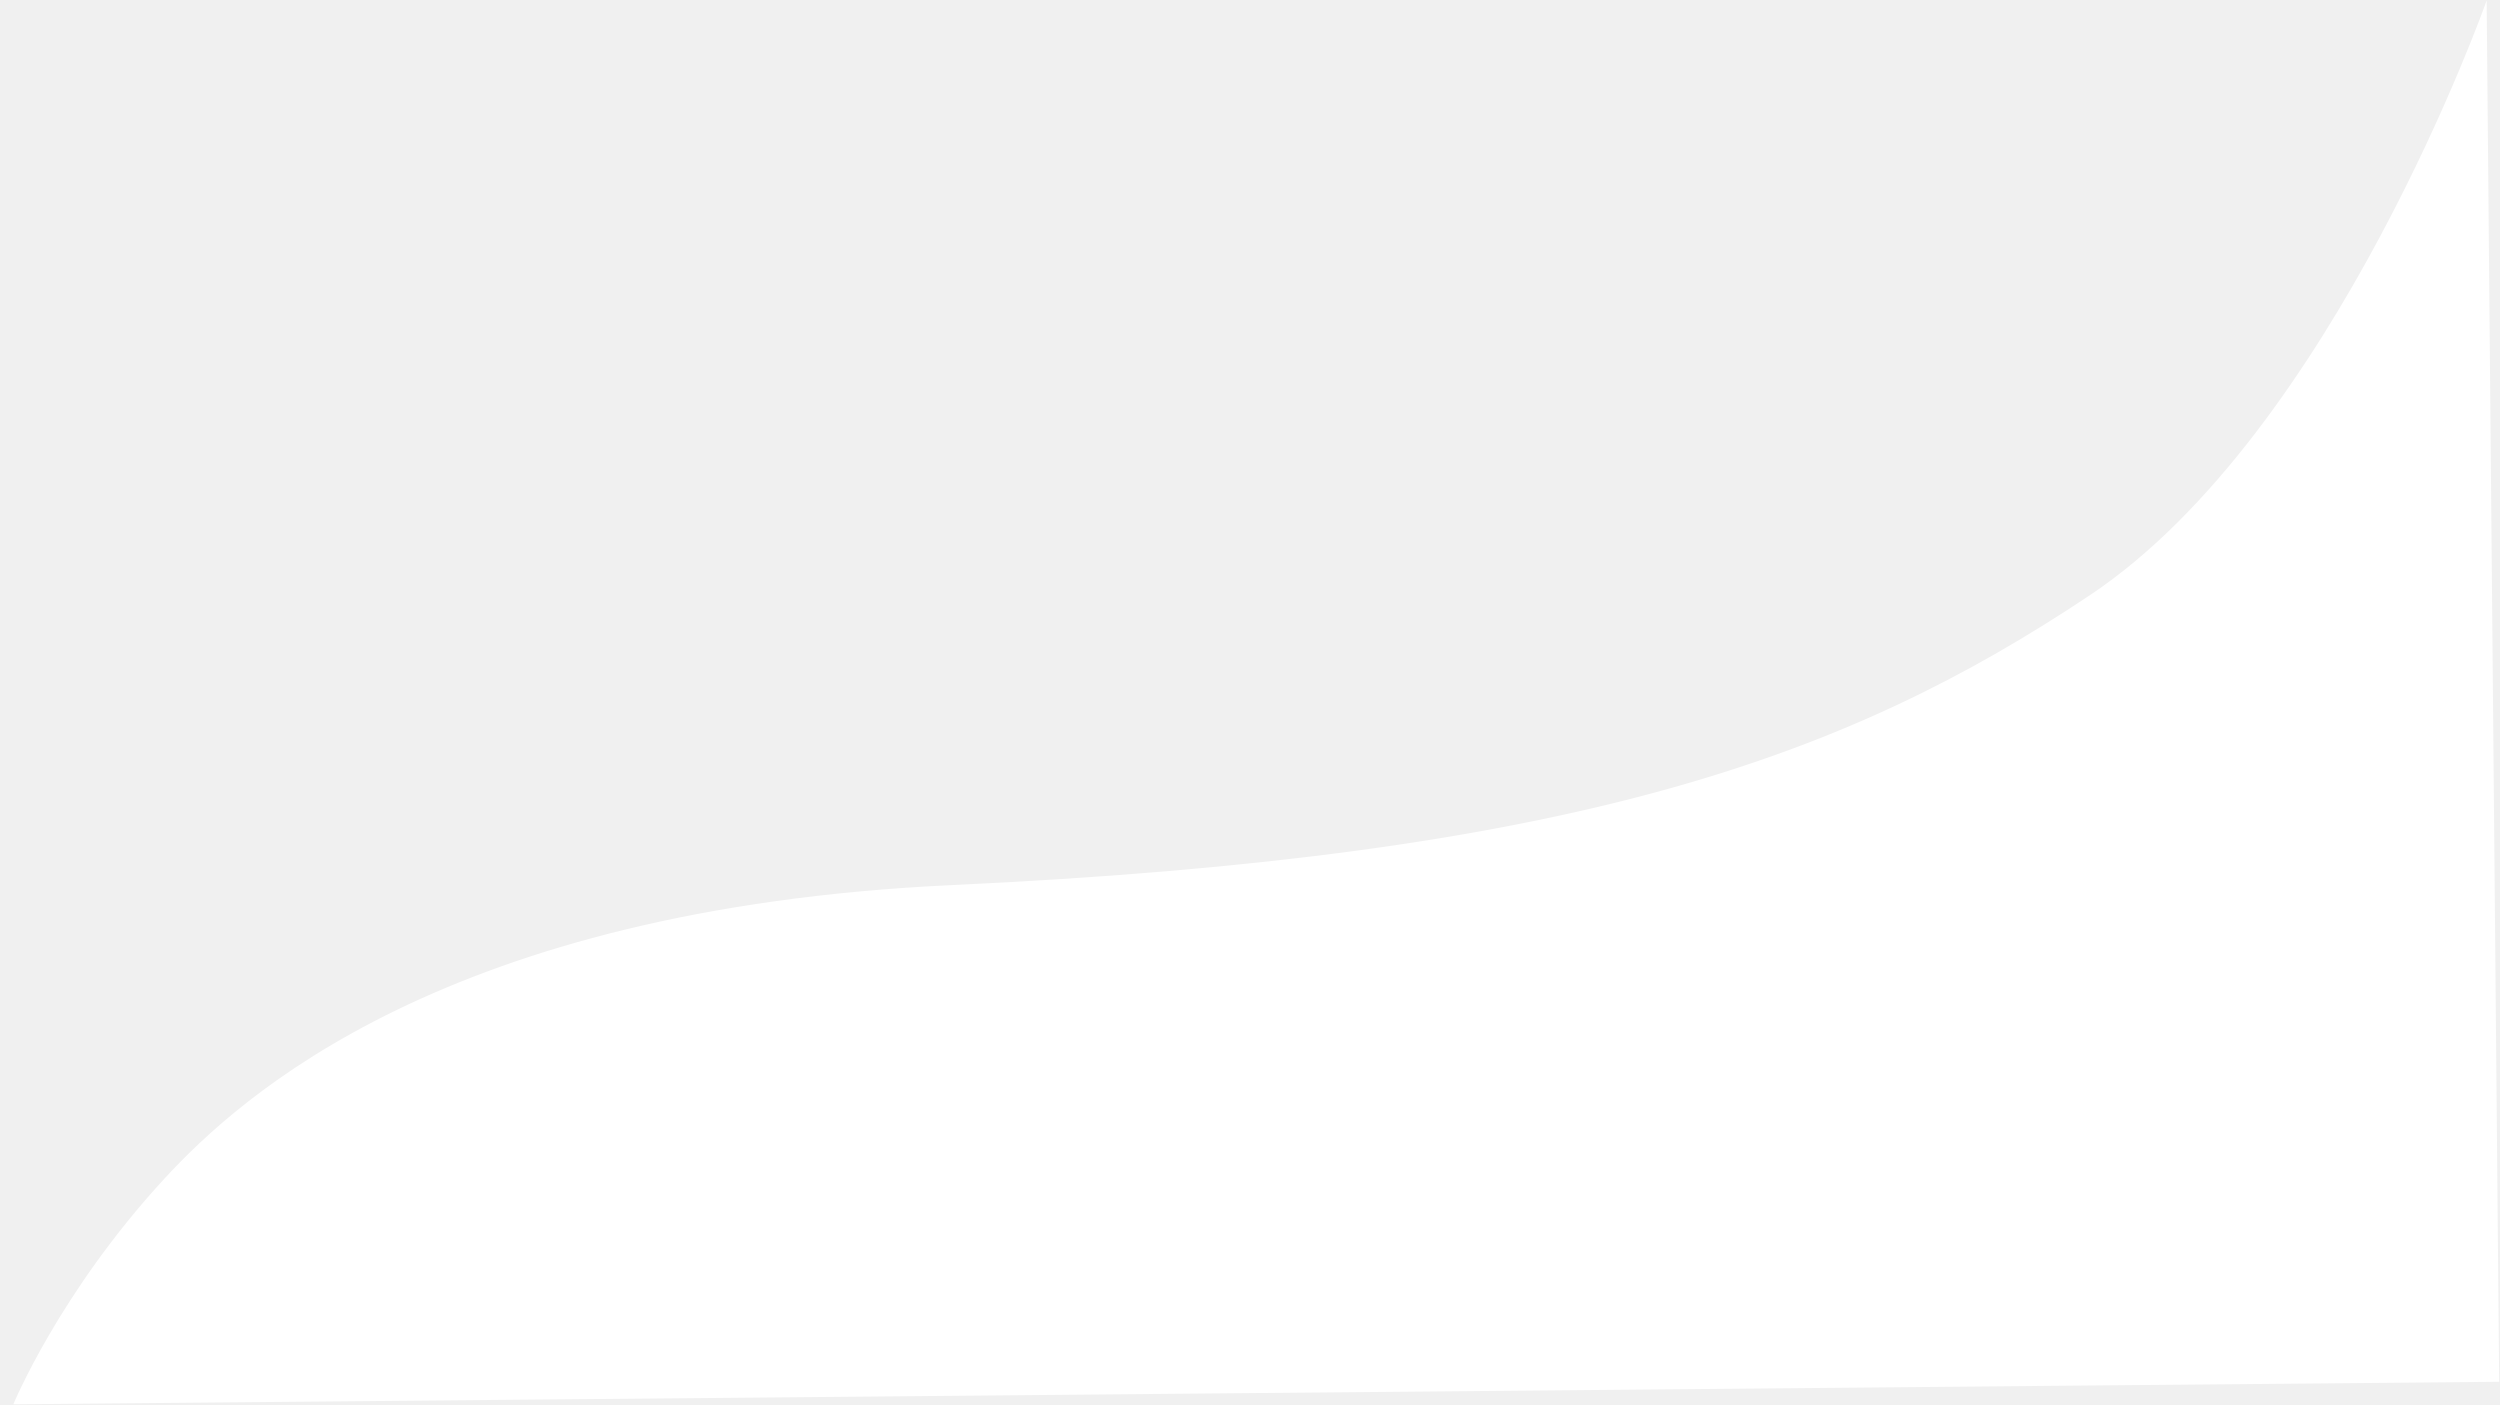
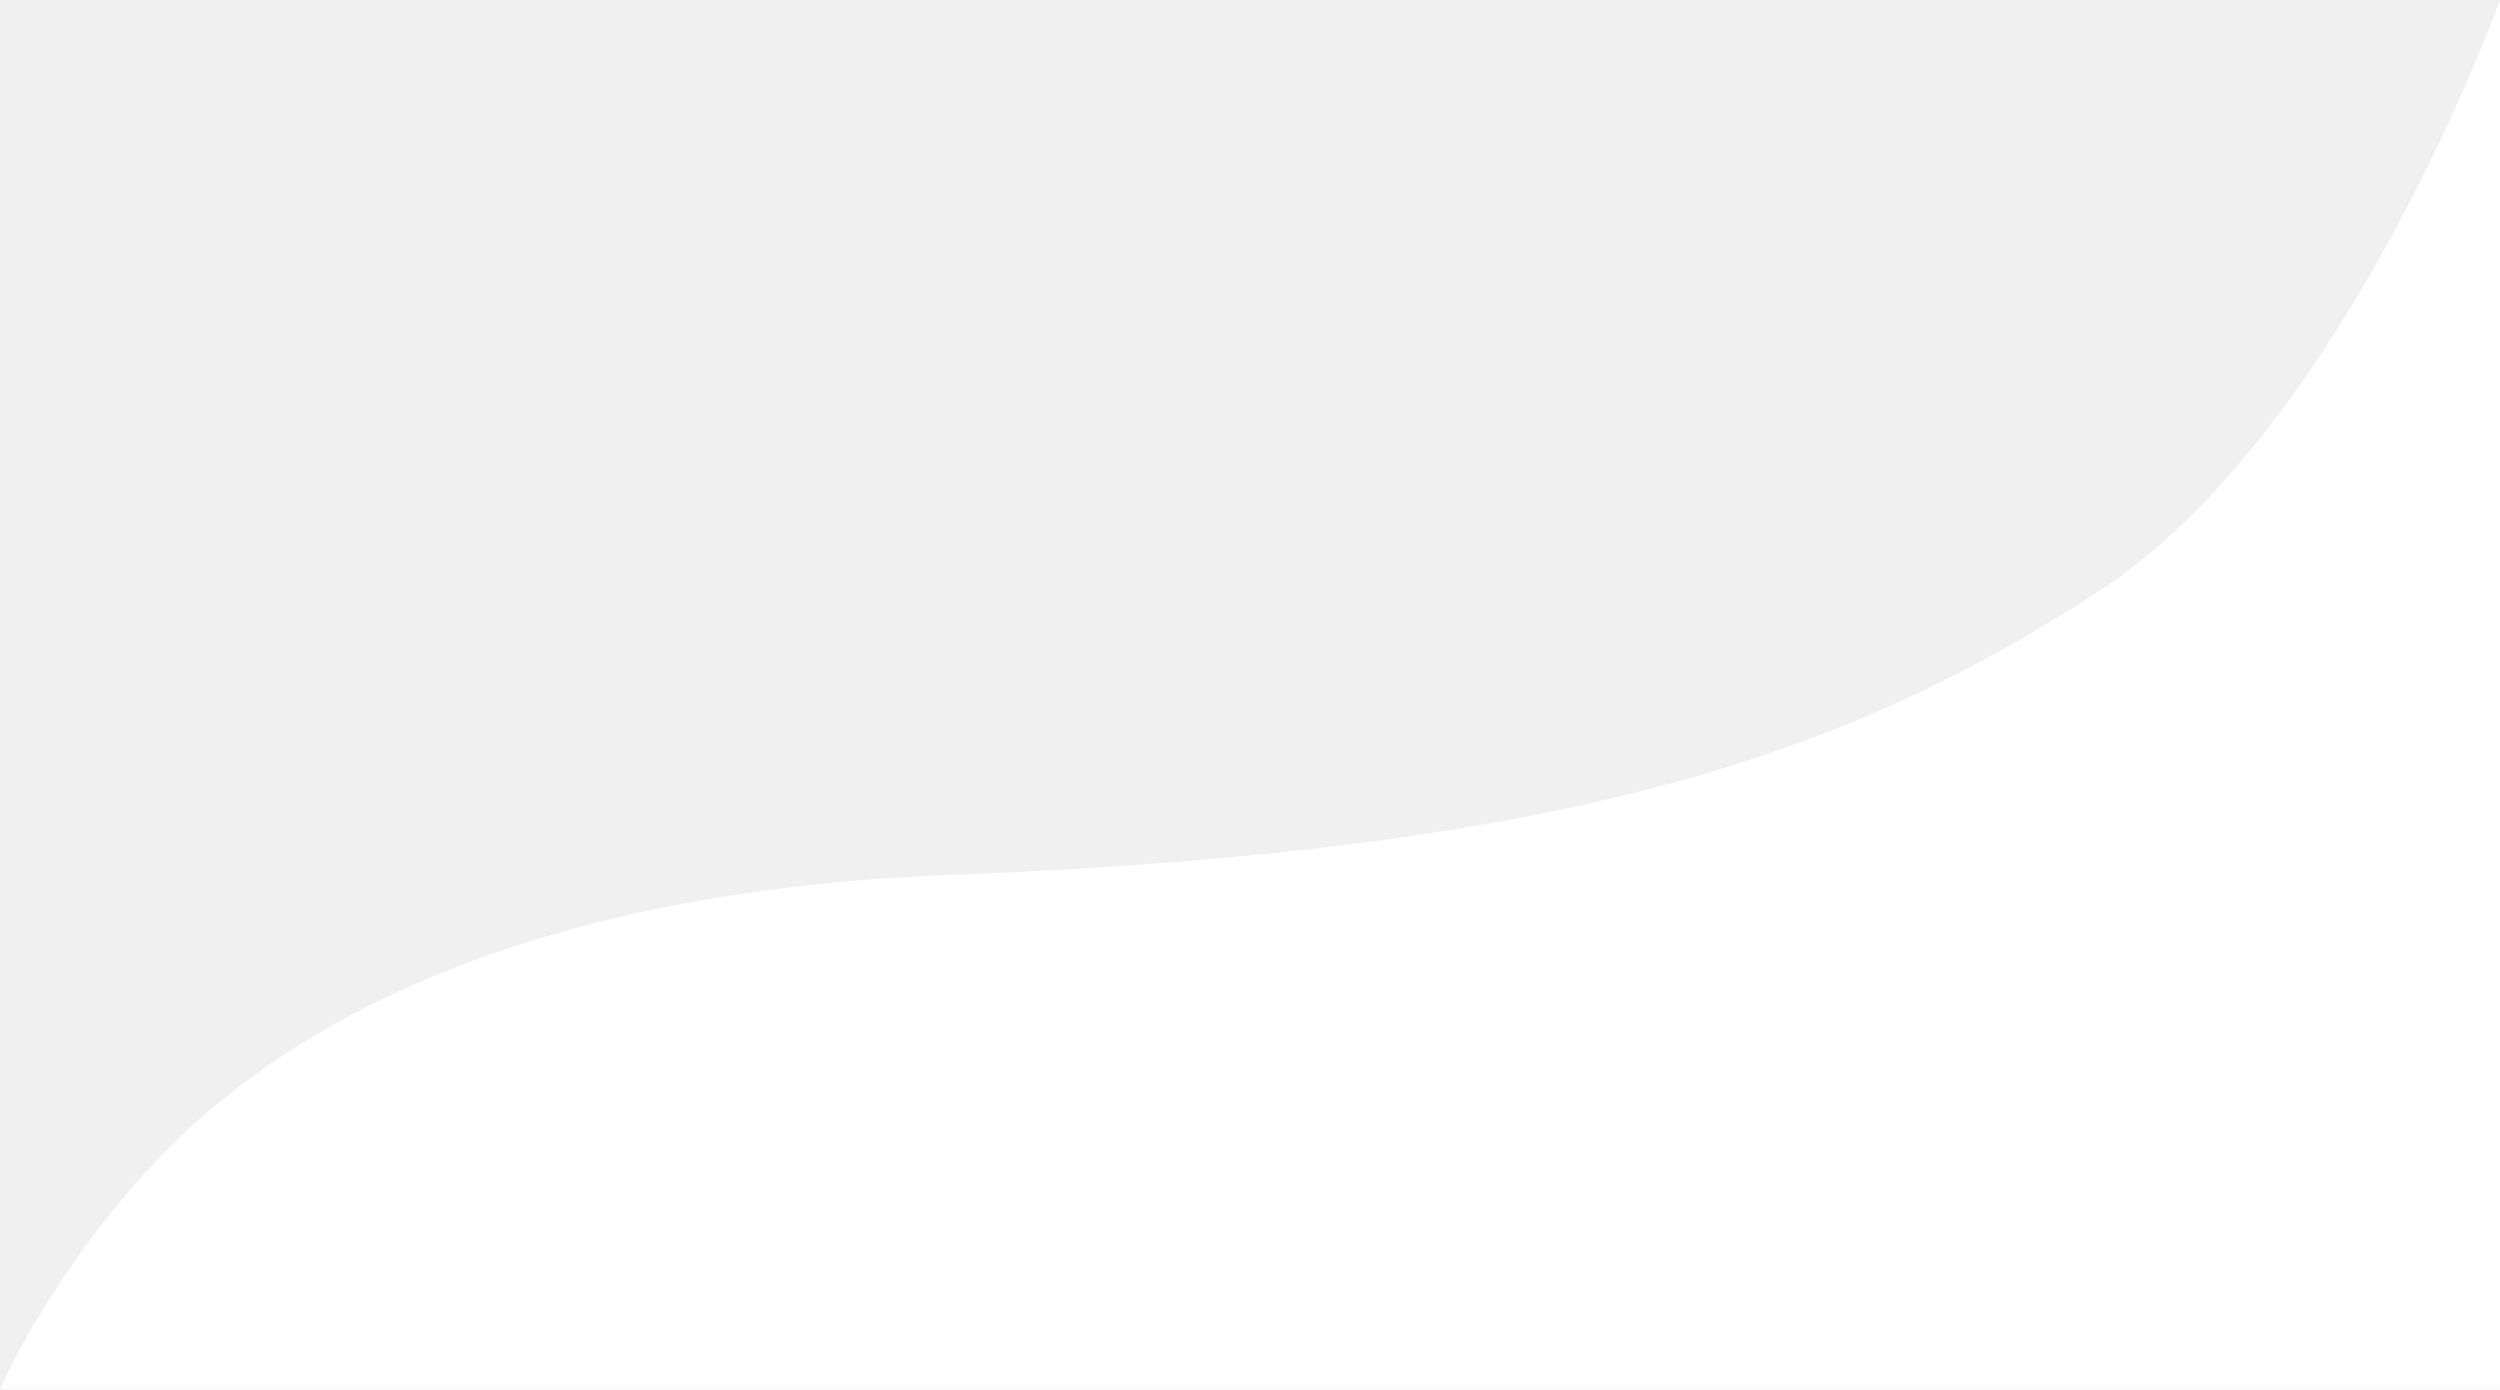
- <svg xmlns="http://www.w3.org/2000/svg" width="2132" height="1198" viewBox="0 0 2132 1198" fill="none">
-   <path d="M811.963 754.8C380.166 774.907 204.669 935.212 140.141 1005.23C50.653 1102.32 11.378 1197.58 11.378 1197.58L2131.29 1178.38L2120.62 0.424C2120.62 0.424 1990.93 368.105 1782.66 507.301C1574.39 646.497 1342.35 730.104 811.963 754.8Z" fill="white" />
+ <svg xmlns="http://www.w3.org/2000/svg" version="1.1" id="Warstwa_1" x="0px" y="0px" viewBox="0 0 104 57.8" style="enable-background:new 0 0 104 57.8;" xml:space="preserve">
+   <style type="text/css">
+ 	.st0{fill:#FFFFFF;}
+ </style>
+   <path class="st0" d="M39.5,36.4C18.3,37.2,9.6,45,6.4,48.4C2,53.1,0,57.8,0,57.8h104V0c0,0-6.4,17.9-16.7,24.6S65.6,35.4,39.5,36.4z  " />
</svg>
